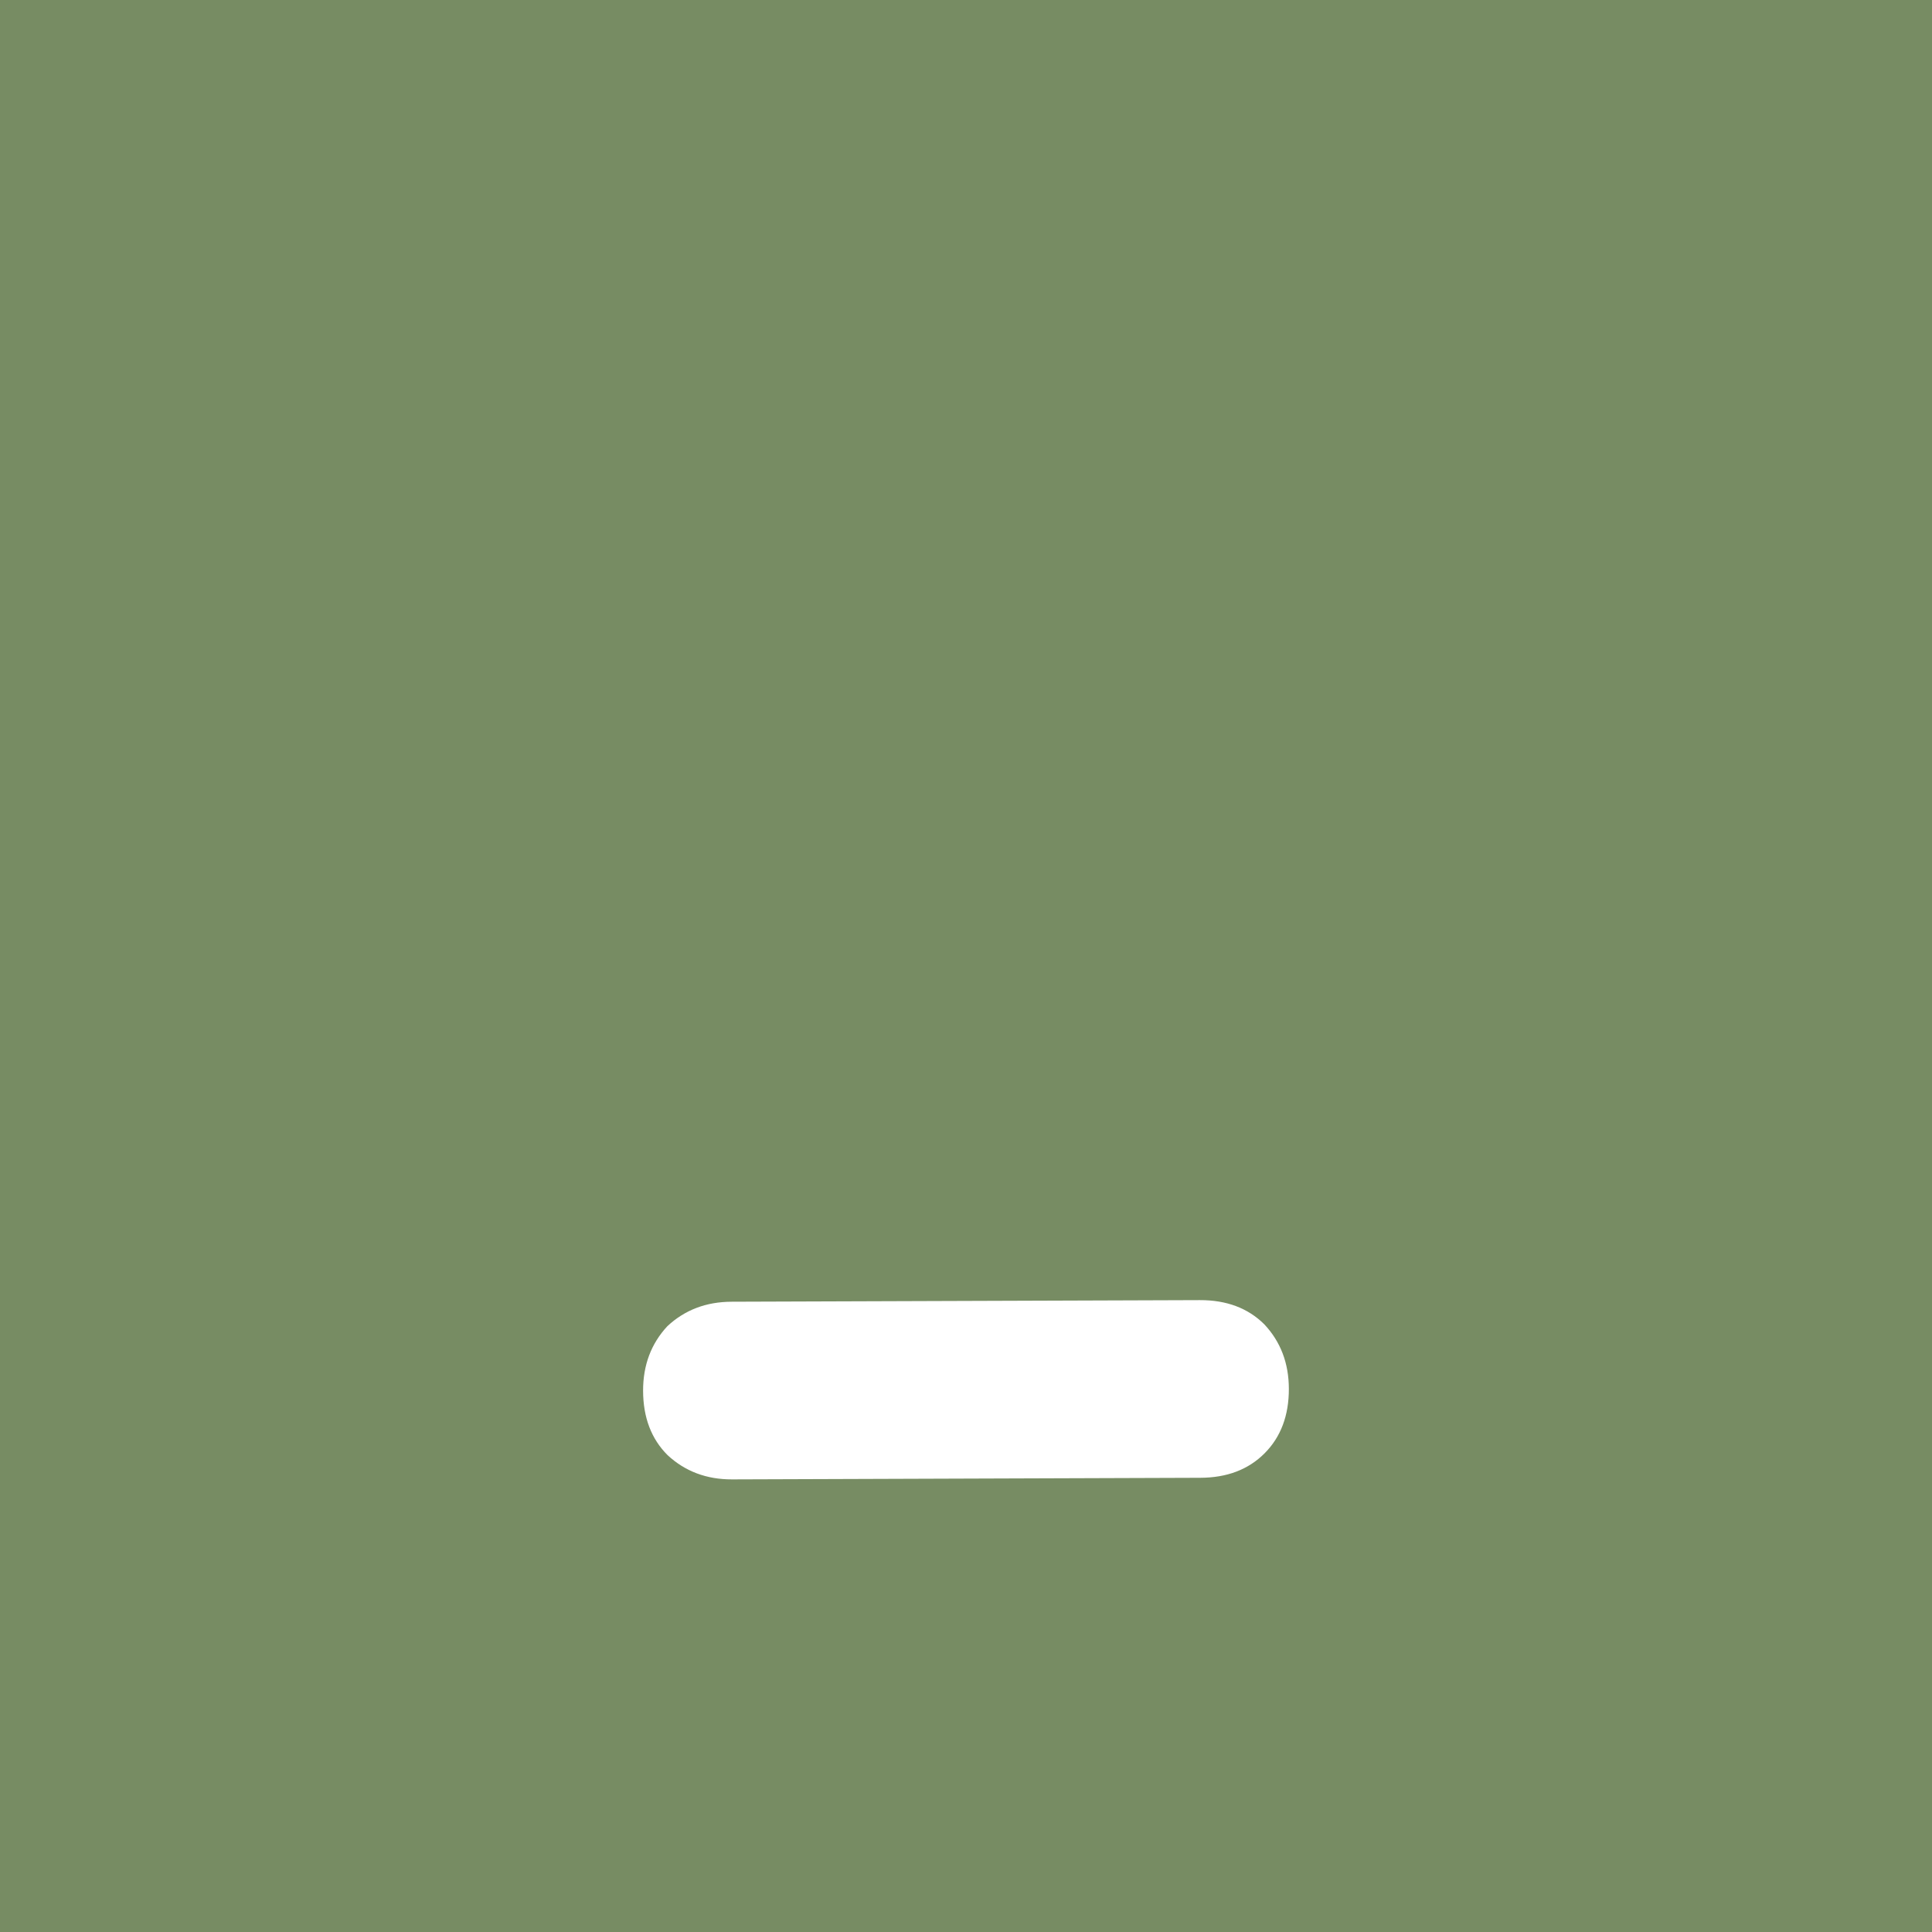
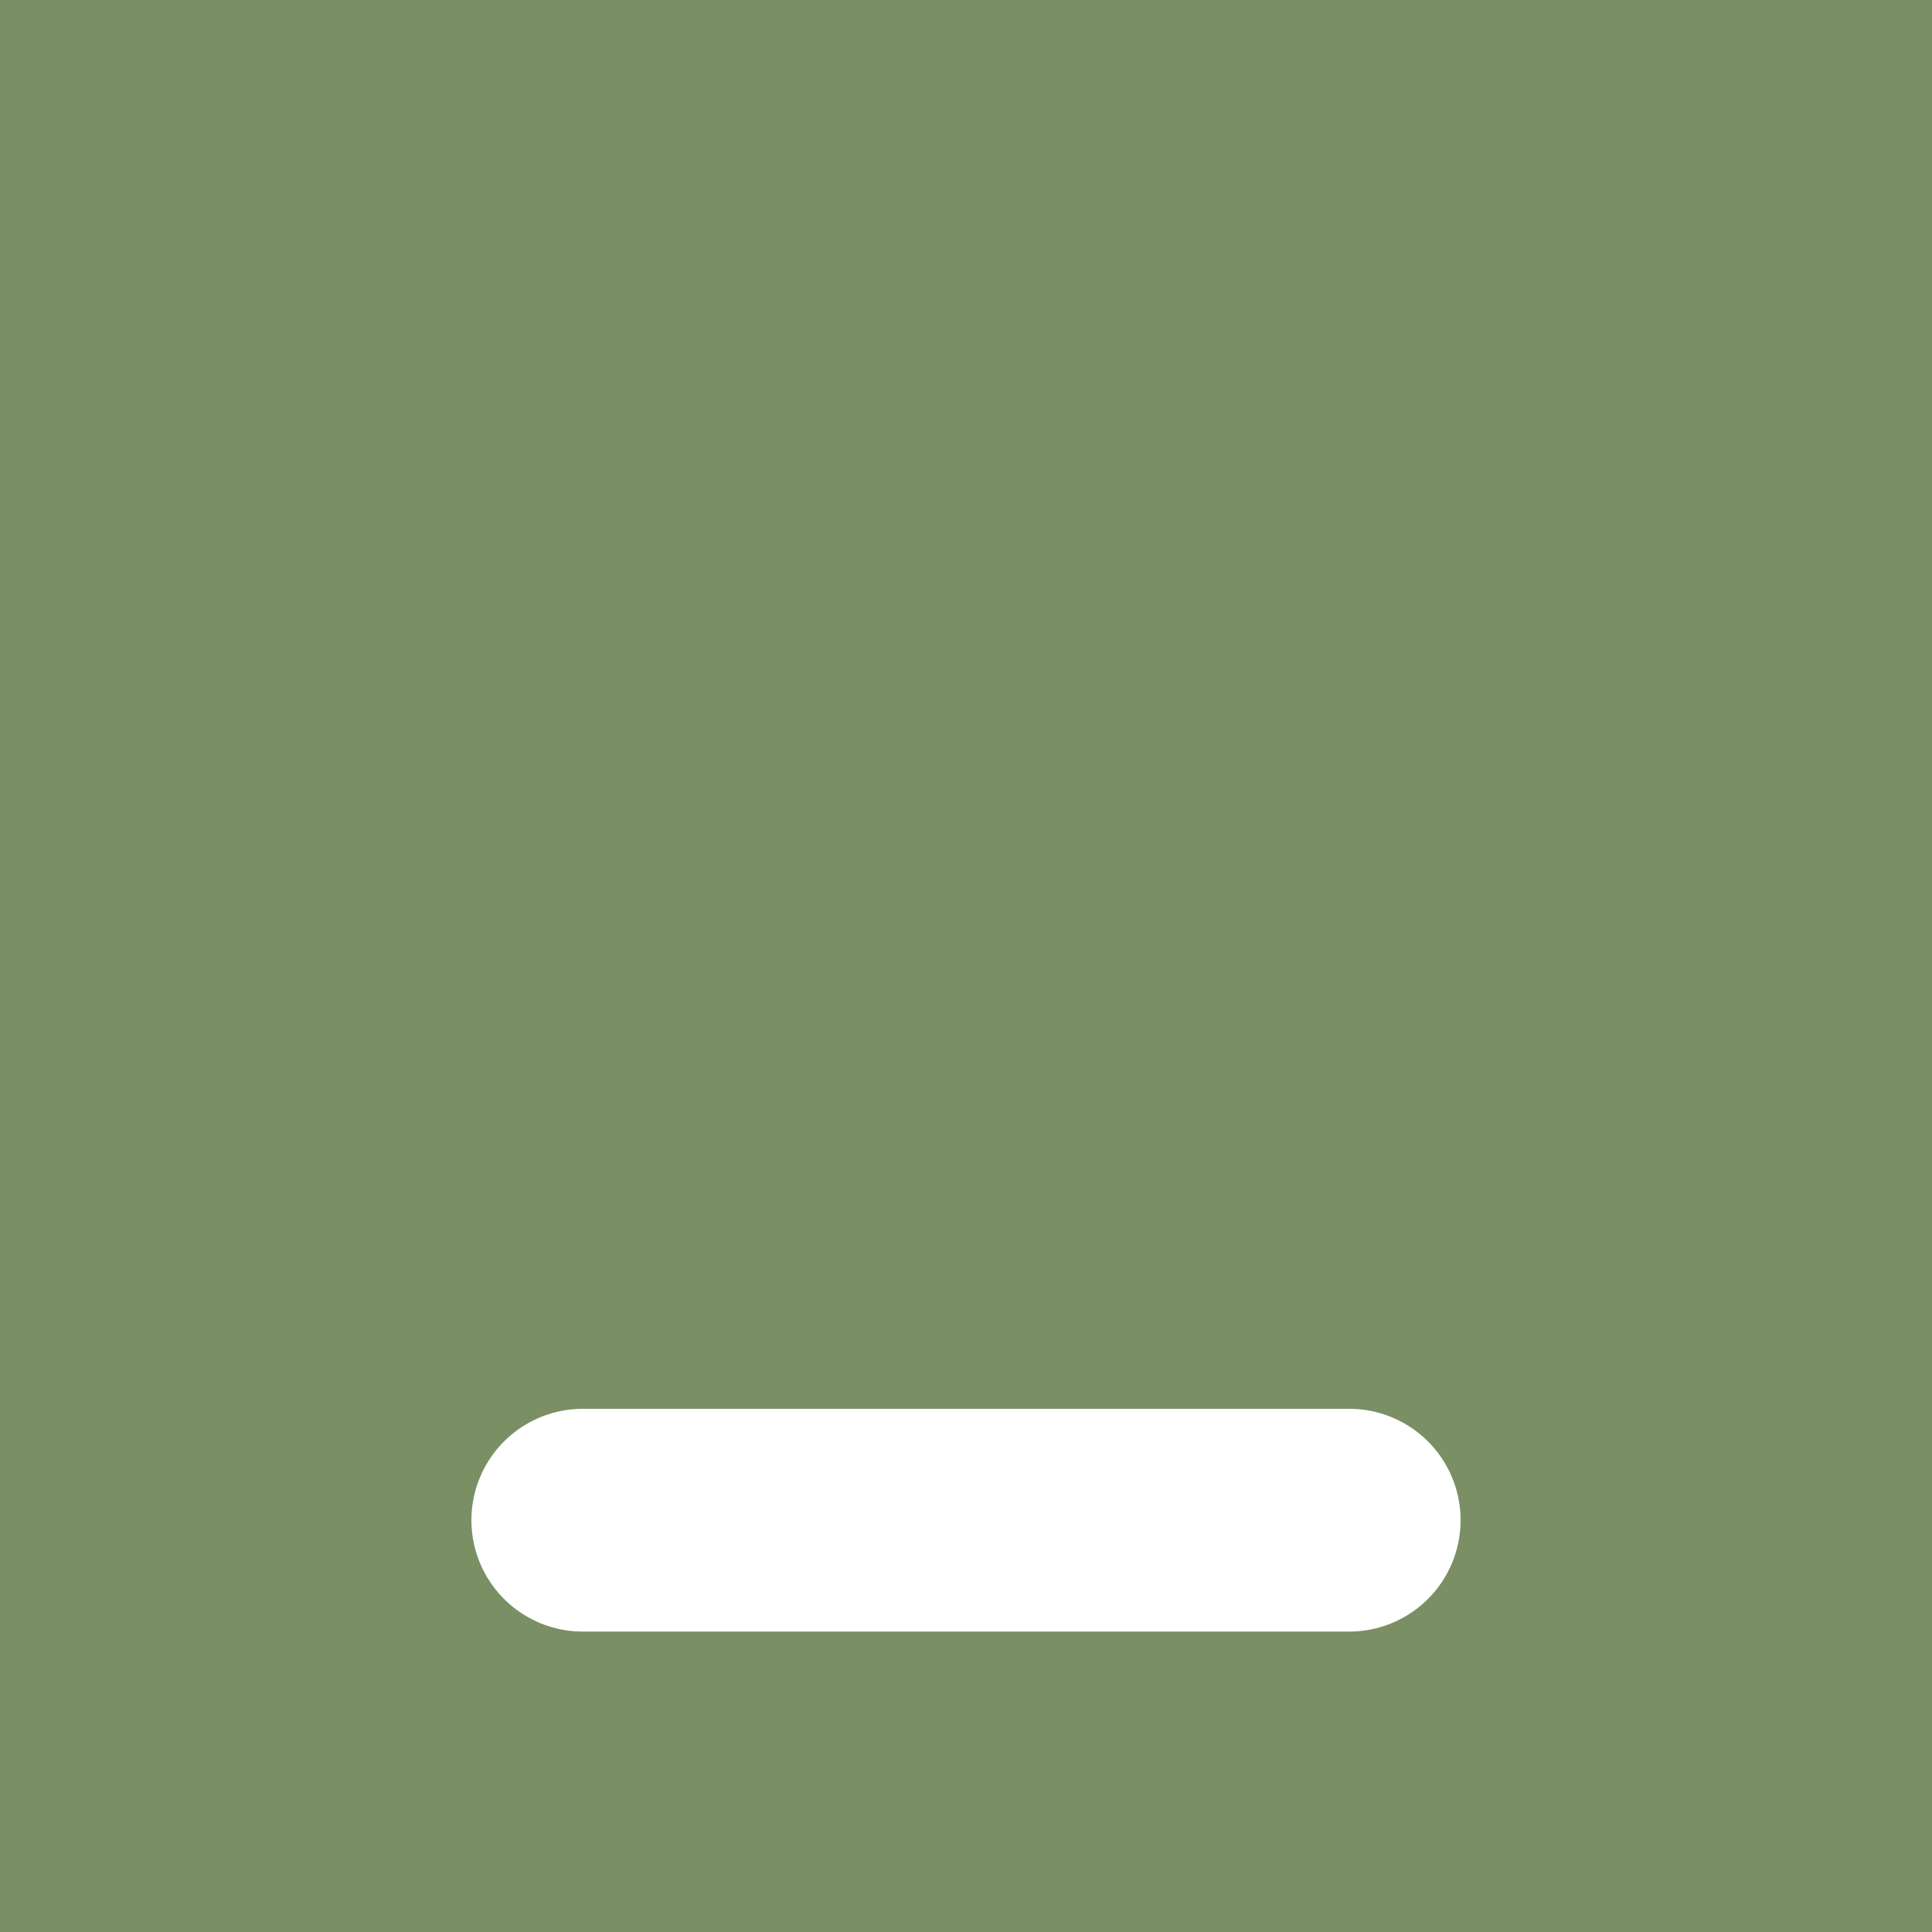
<svg xmlns="http://www.w3.org/2000/svg" width="26" height="26" viewBox="0 0 26 26" version="1.1" id="svg1352">
  <defs id="defs1356" />
-   <rect width="26" height="26" fill="#09090a" id="rect1342" style="fill:#778c63;fill-opacity:1;stroke-width:0.812" x="0" y="0" />
-   <g aria-label="i" transform="matrix(0.00147308,0.7192871,-0.7192871,0.00147308,3.5169,20.28159)" id="text1981" style="font-weight:bold;font-size:32.598px;line-height:1.25;-inkscape-font-specification:'sans-serif, Bold';fill:#ffffff;stroke-width:0.815">
-     <path d="m -2.162,-7.147 c -0.478,0 -0.88,-0.152 -1.206,-0.456 -0.304,-0.326 -0.456,-0.728 -0.456,-1.206 l -0.012,-8.758 c -6.706e-4,-0.5 0.152,-0.902 0.456,-1.206 0.326,-0.304 0.728,-0.456 1.206,-0.456 0.5,0 0.902,0.152 1.206,0.456 0.304,0.304 0.456,0.706 0.456,1.206 l 0.012,8.758 c 6.415e-4,0.478 -0.152,0.88 -0.456,1.206 -0.304,0.304 -0.706,0.456 -1.206,0.456 z" id="path1983" style="fill:#ffffff" />
-   </g>
+   <rect width="26" height="26" fill="#09090a" id="rect1342" style="fill:#7a8f64;fill-opacity:1;stroke-width:0.812" x="0" y="0" />
+   <path style="fill:#ffffff;fill-rule:evenodd;stroke:#ffffff;stroke-width:2.998;stroke-linecap:round;stroke-linejoin:round;stroke-dashoffset:90.746;paint-order:stroke fill markers" d="M 7.843,20.458 H 18.157" id="path439" />
</svg>
